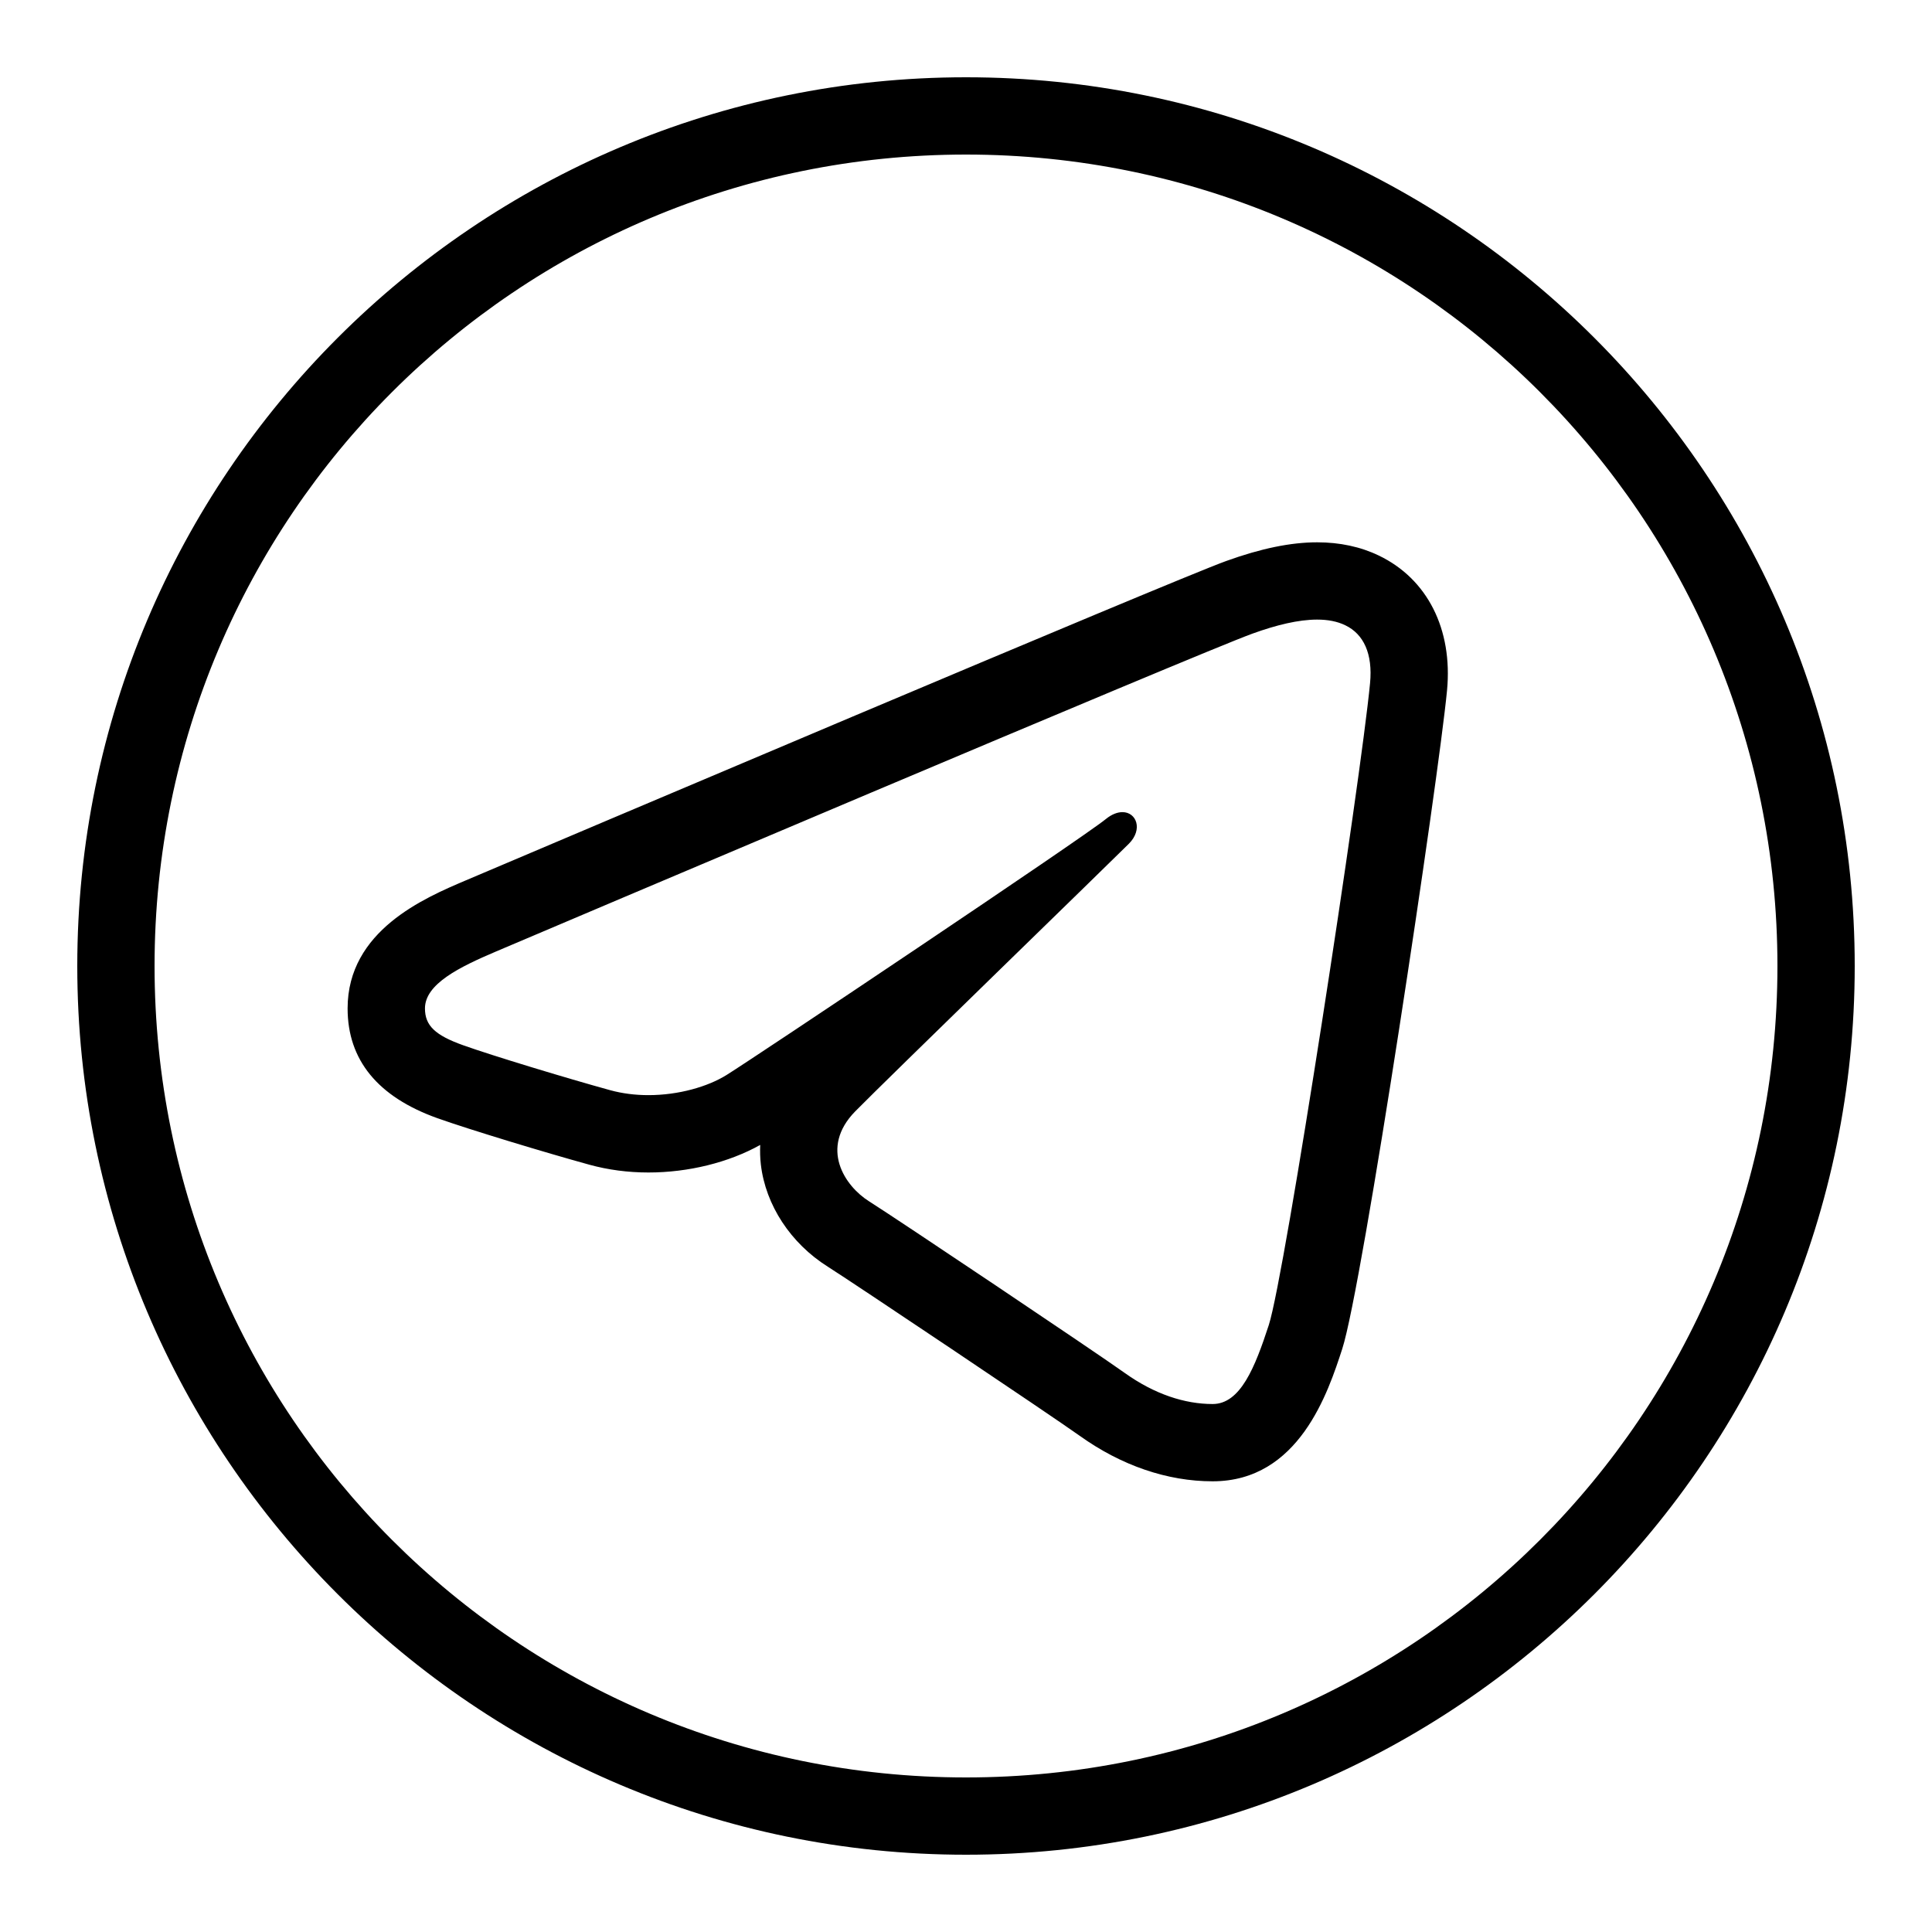
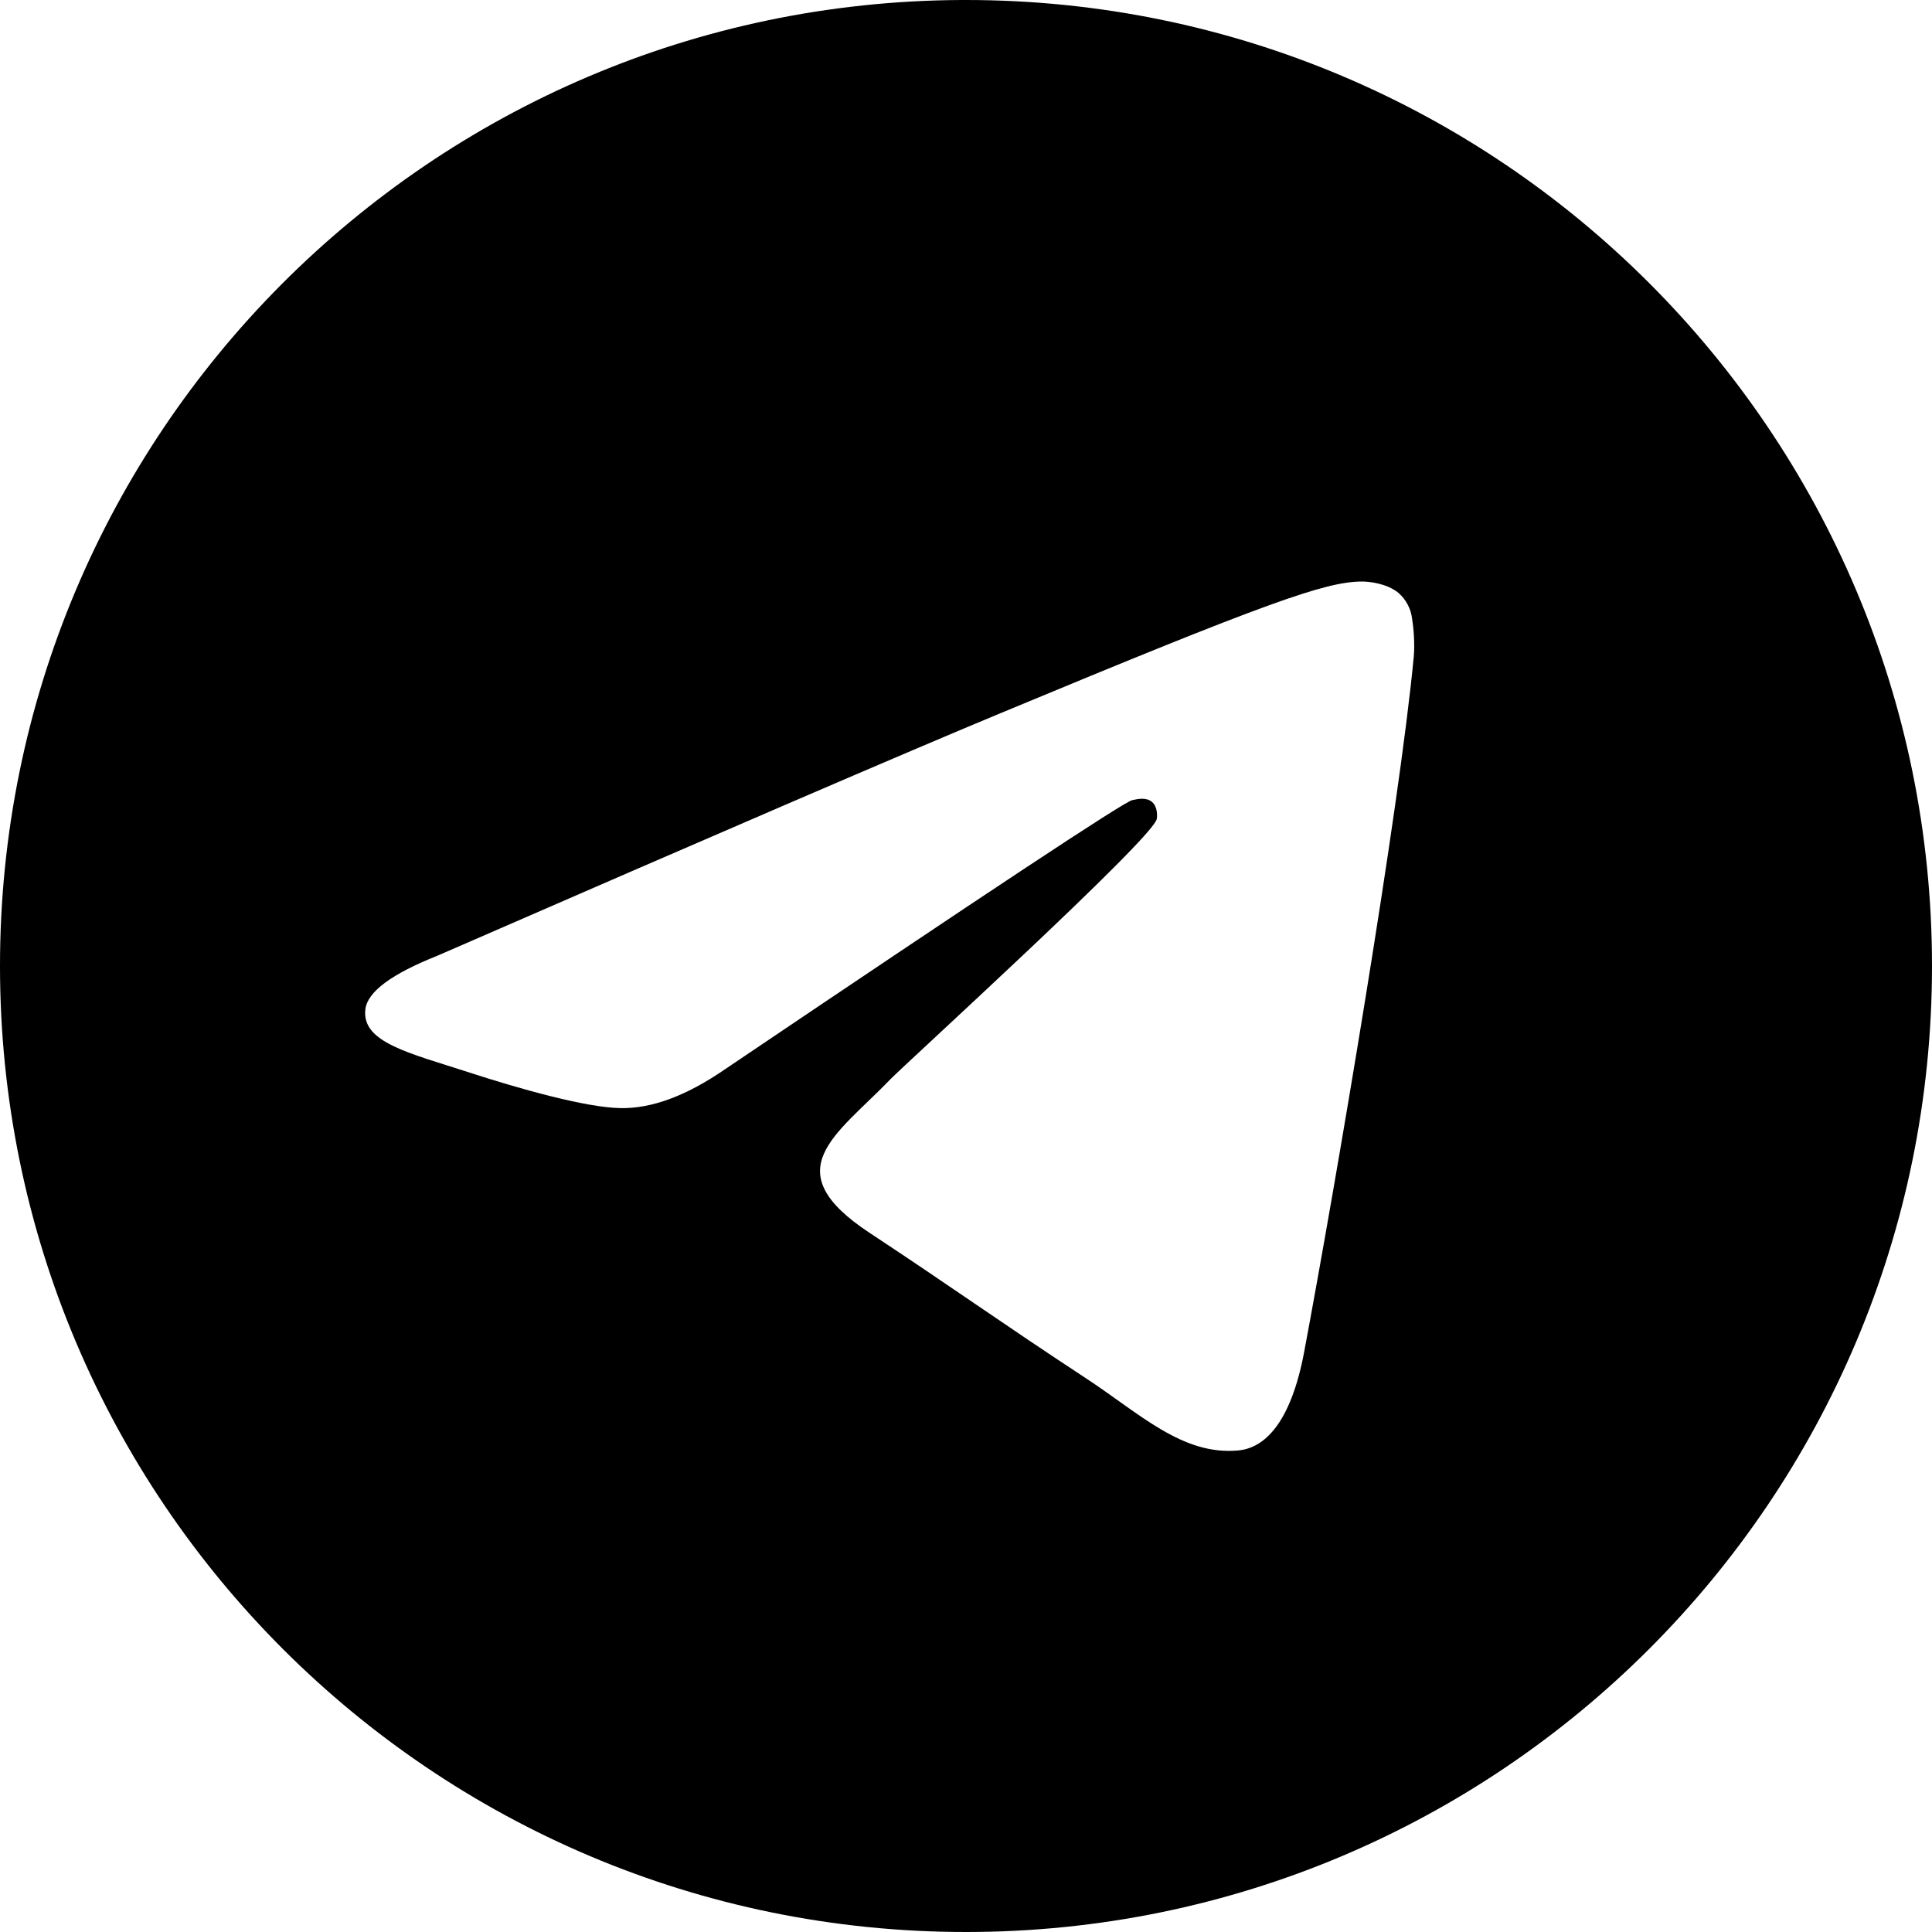
- <svg xmlns="http://www.w3.org/2000/svg" fill="#000000" viewBox="0 0 50 50" width="500px" height="500px">
-   <path d="M 25 2 C 12.309 2 2 12.309 2 25 C 2 37.691 12.309 48 25 48 C 37.691 48 48 37.691 48 25 C 48 12.309 37.691 2 25 2 z M 25 4 C 36.61 4 46 13.39 46 25 C 46 36.61 36.61 46 25 46 C 13.39 46 4 36.61 4 25 C 4 13.39 13.39 4 25 4 z M 34.088 14.035 C 33.404 14.035 32.635 14.194 31.736 14.518 C 30.34 15.021 13.921 21.992 12.053 22.785 C 10.985 23.239 8.996 24.084 8.996 26.098 C 8.996 27.433 9.778 28.387 11.318 28.938 C 12.146 29.233 14.113 29.829 15.254 30.143 C 15.738 30.276 16.252 30.344 16.781 30.344 C 17.816 30.344 18.858 30.086 19.674 29.631 C 19.667 29.799 19.671 29.969 19.691 30.139 C 19.814 31.189 20.462 32.176 21.422 32.781 C 22.05 33.177 27.179 36.614 27.945 37.16 C 29.021 37.929 30.211 38.336 31.383 38.336 C 33.623 38.336 34.374 36.023 34.736 34.912 C 35.261 33.299 37.227 20.182 37.449 17.869 C 37.6 16.284 36.94 14.979 35.682 14.377 C 35.211 14.15 34.673 14.035 34.088 14.035 z M 34.088 16.035 C 34.363 16.035 34.608 16.081 34.816 16.182 C 35.289 16.409 35.53 16.915 35.457 17.68 C 35.215 20.203 33.254 33.009 32.836 34.293 C 32.478 35.391 32.101 36.336 31.383 36.336 C 30.665 36.336 29.88 36.084 29.107 35.531 C 28.334 34.979 23.201 31.537 22.488 31.088 C 21.863 30.694 21.202 29.712 22.133 28.762 C 22.9 27.98 28.718 22.333 29.215 21.836 C 29.585 21.465 29.412 21.018 29.049 21.018 C 28.924 21.018 28.774 21.07 28.619 21.197 C 28.011 21.694 19.535 27.366 18.801 27.822 C 18.315 28.124 17.562 28.342 16.781 28.342 C 16.448 28.342 16.111 28.302 15.787 28.213 C 14.659 27.902 12.75 27.323 11.992 27.053 C 11.263 26.793 10.998 26.544 10.998 26.098 C 10.998 25.464 11.893 25.026 12.836 24.625 C 13.832 24.202 31.066 16.883 32.414 16.398 C 33.038 16.172 33.609 16.035 34.088 16.035 z" />
+ <svg xmlns="http://www.w3.org/2000/svg" role="img" viewBox="0 0 24 24">
+   <path d="M11.944 0A12 12 0 0 0 0 12a12 12 0 0 0 12 12 12 12 0 0 0 12-12A12 12 0 0 0 12 0a12 12 0 0 0-.056 0zm4.962 7.224c.1-.002.321.023.465.14a.506.506 0 0 1 .171.325c.016.093.036.306.02.472-.18 1.898-.962 6.502-1.36 8.627-.168.9-.499 1.201-.82 1.23-.696.065-1.225-.46-1.9-.902-1.056-.693-1.653-1.124-2.678-1.8-1.185-.78-.417-1.21.258-1.91.177-.184 3.247-2.977 3.307-3.23.007-.032.014-.15-.056-.212s-.174-.041-.249-.024c-.106.024-1.793 1.14-5.061 3.345-.48.33-.913.49-1.302.48-.428-.008-1.252-.241-1.865-.44-.752-.245-1.349-.374-1.297-.789.027-.216.325-.437.893-.663 3.498-1.524 5.83-2.529 6.998-3.014 3.332-1.386 4.025-1.627 4.476-1.635z" />
</svg>
